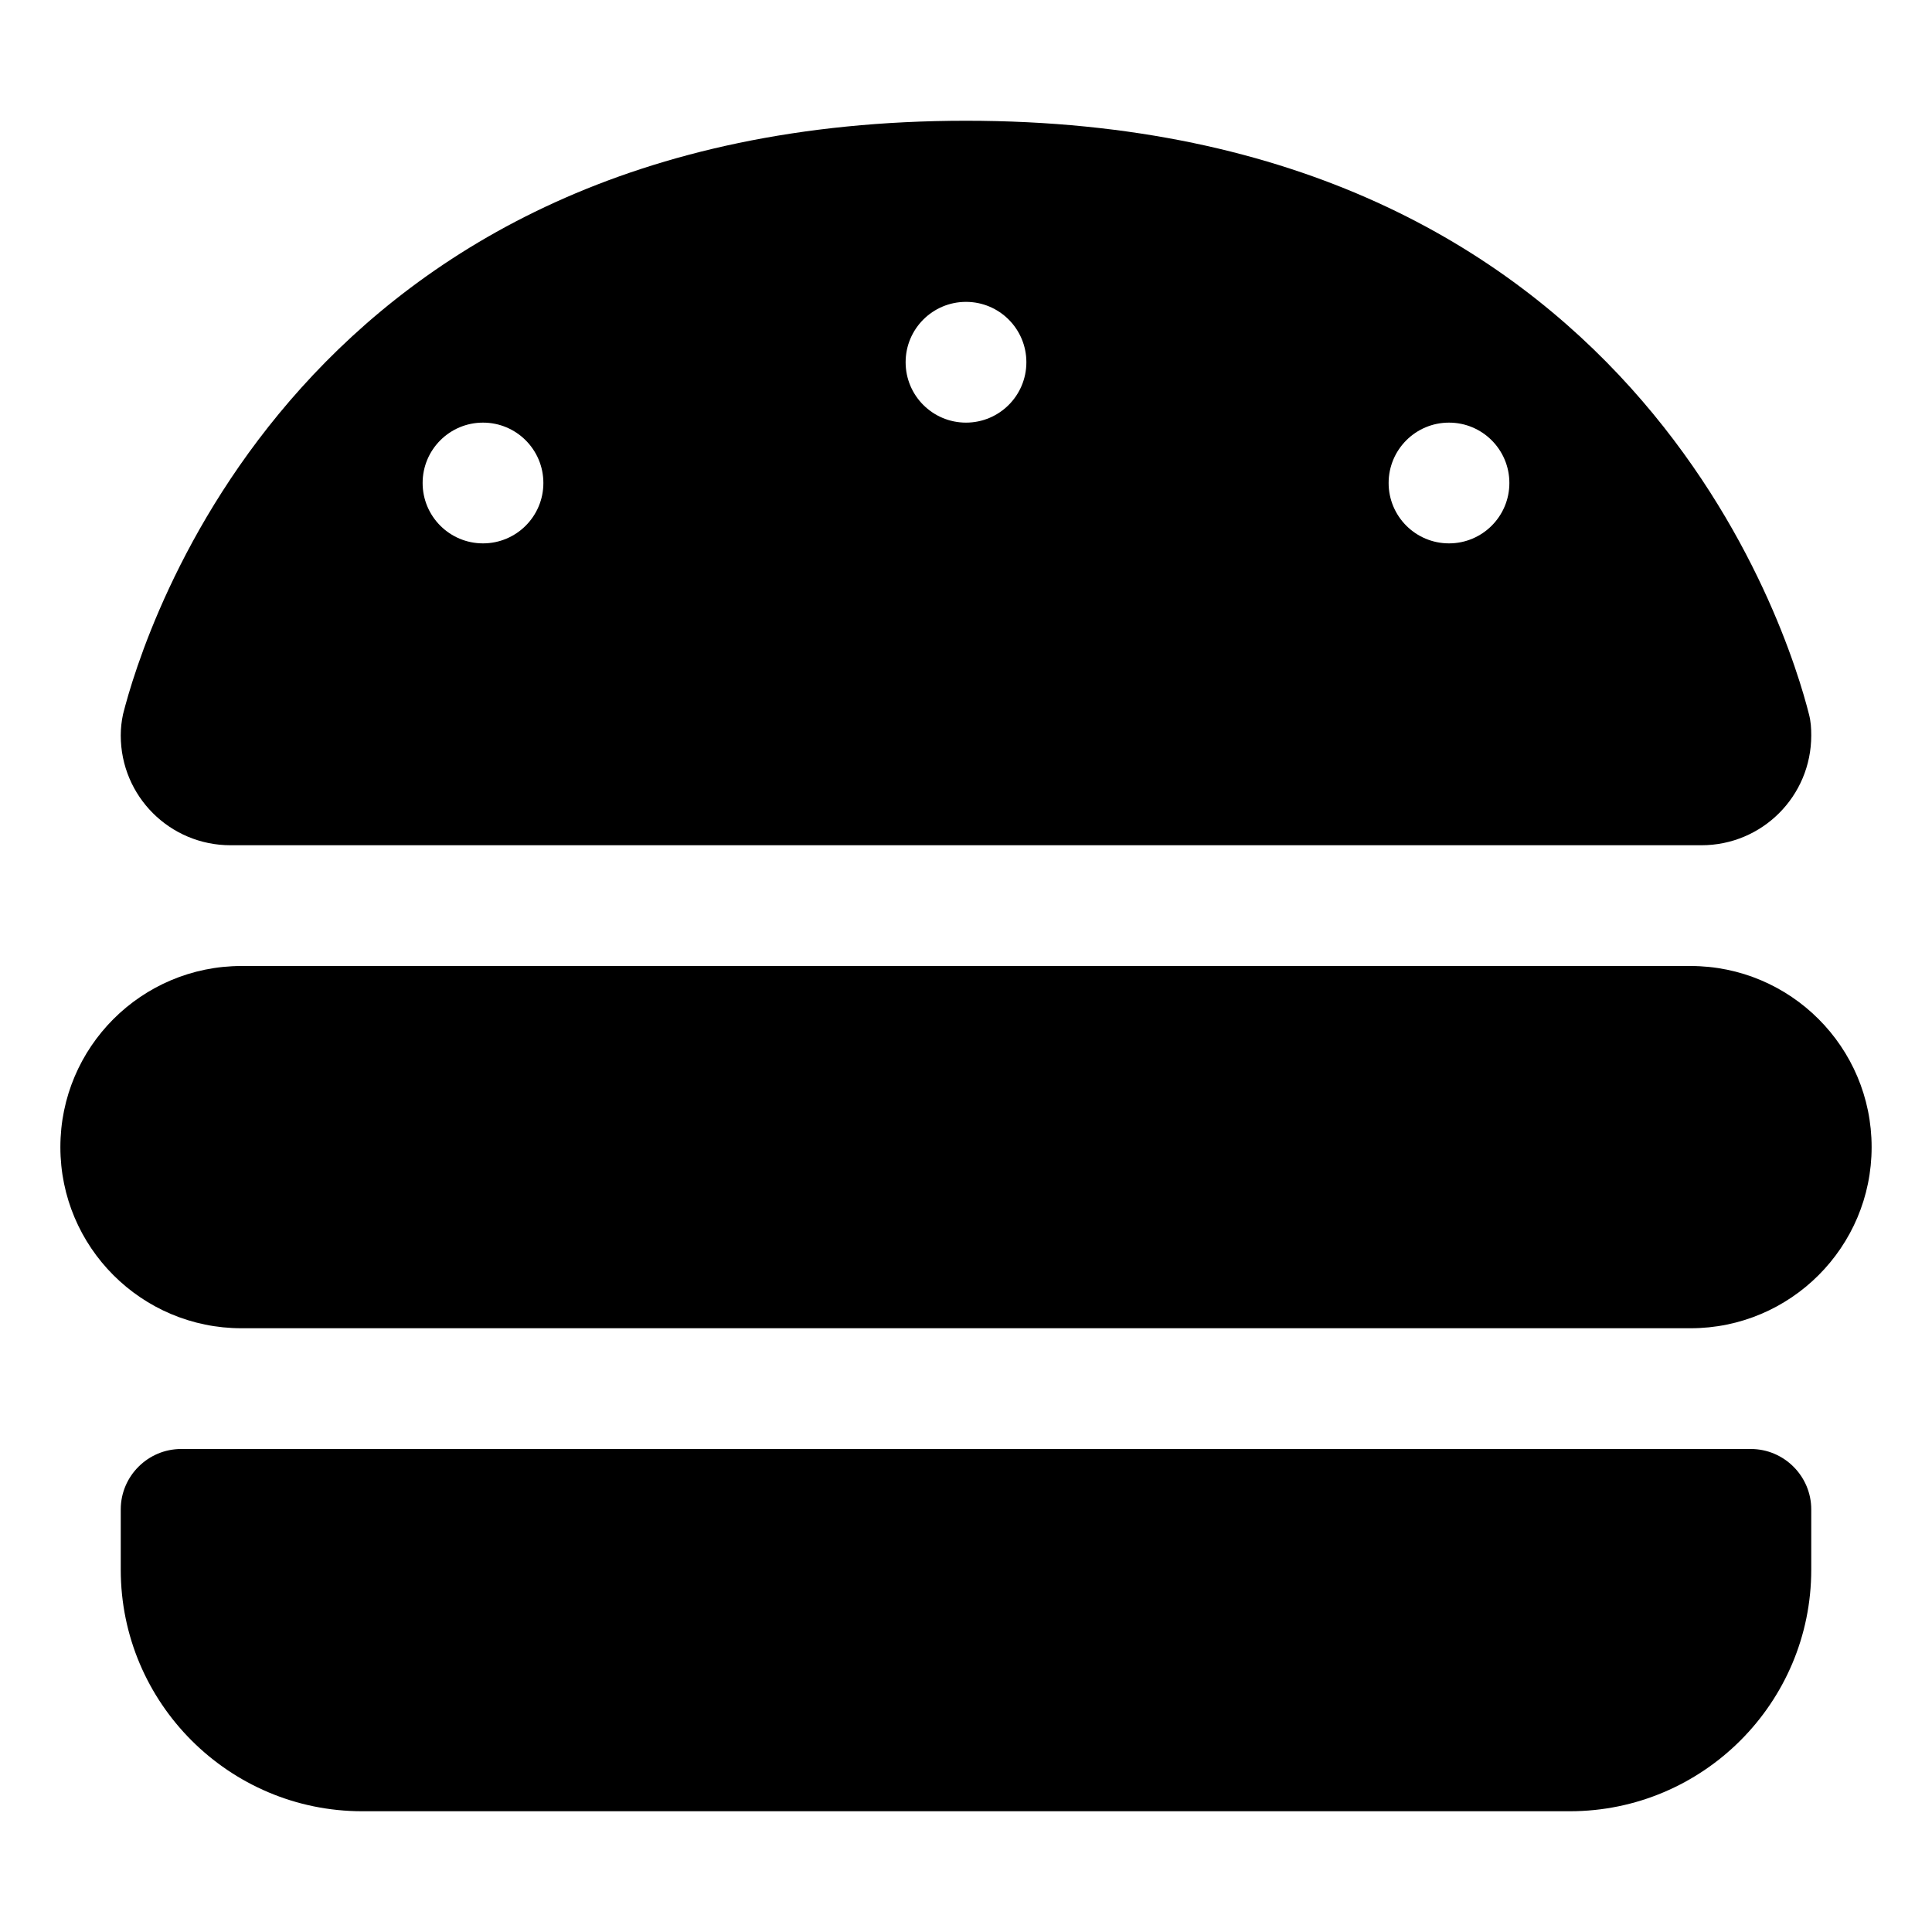
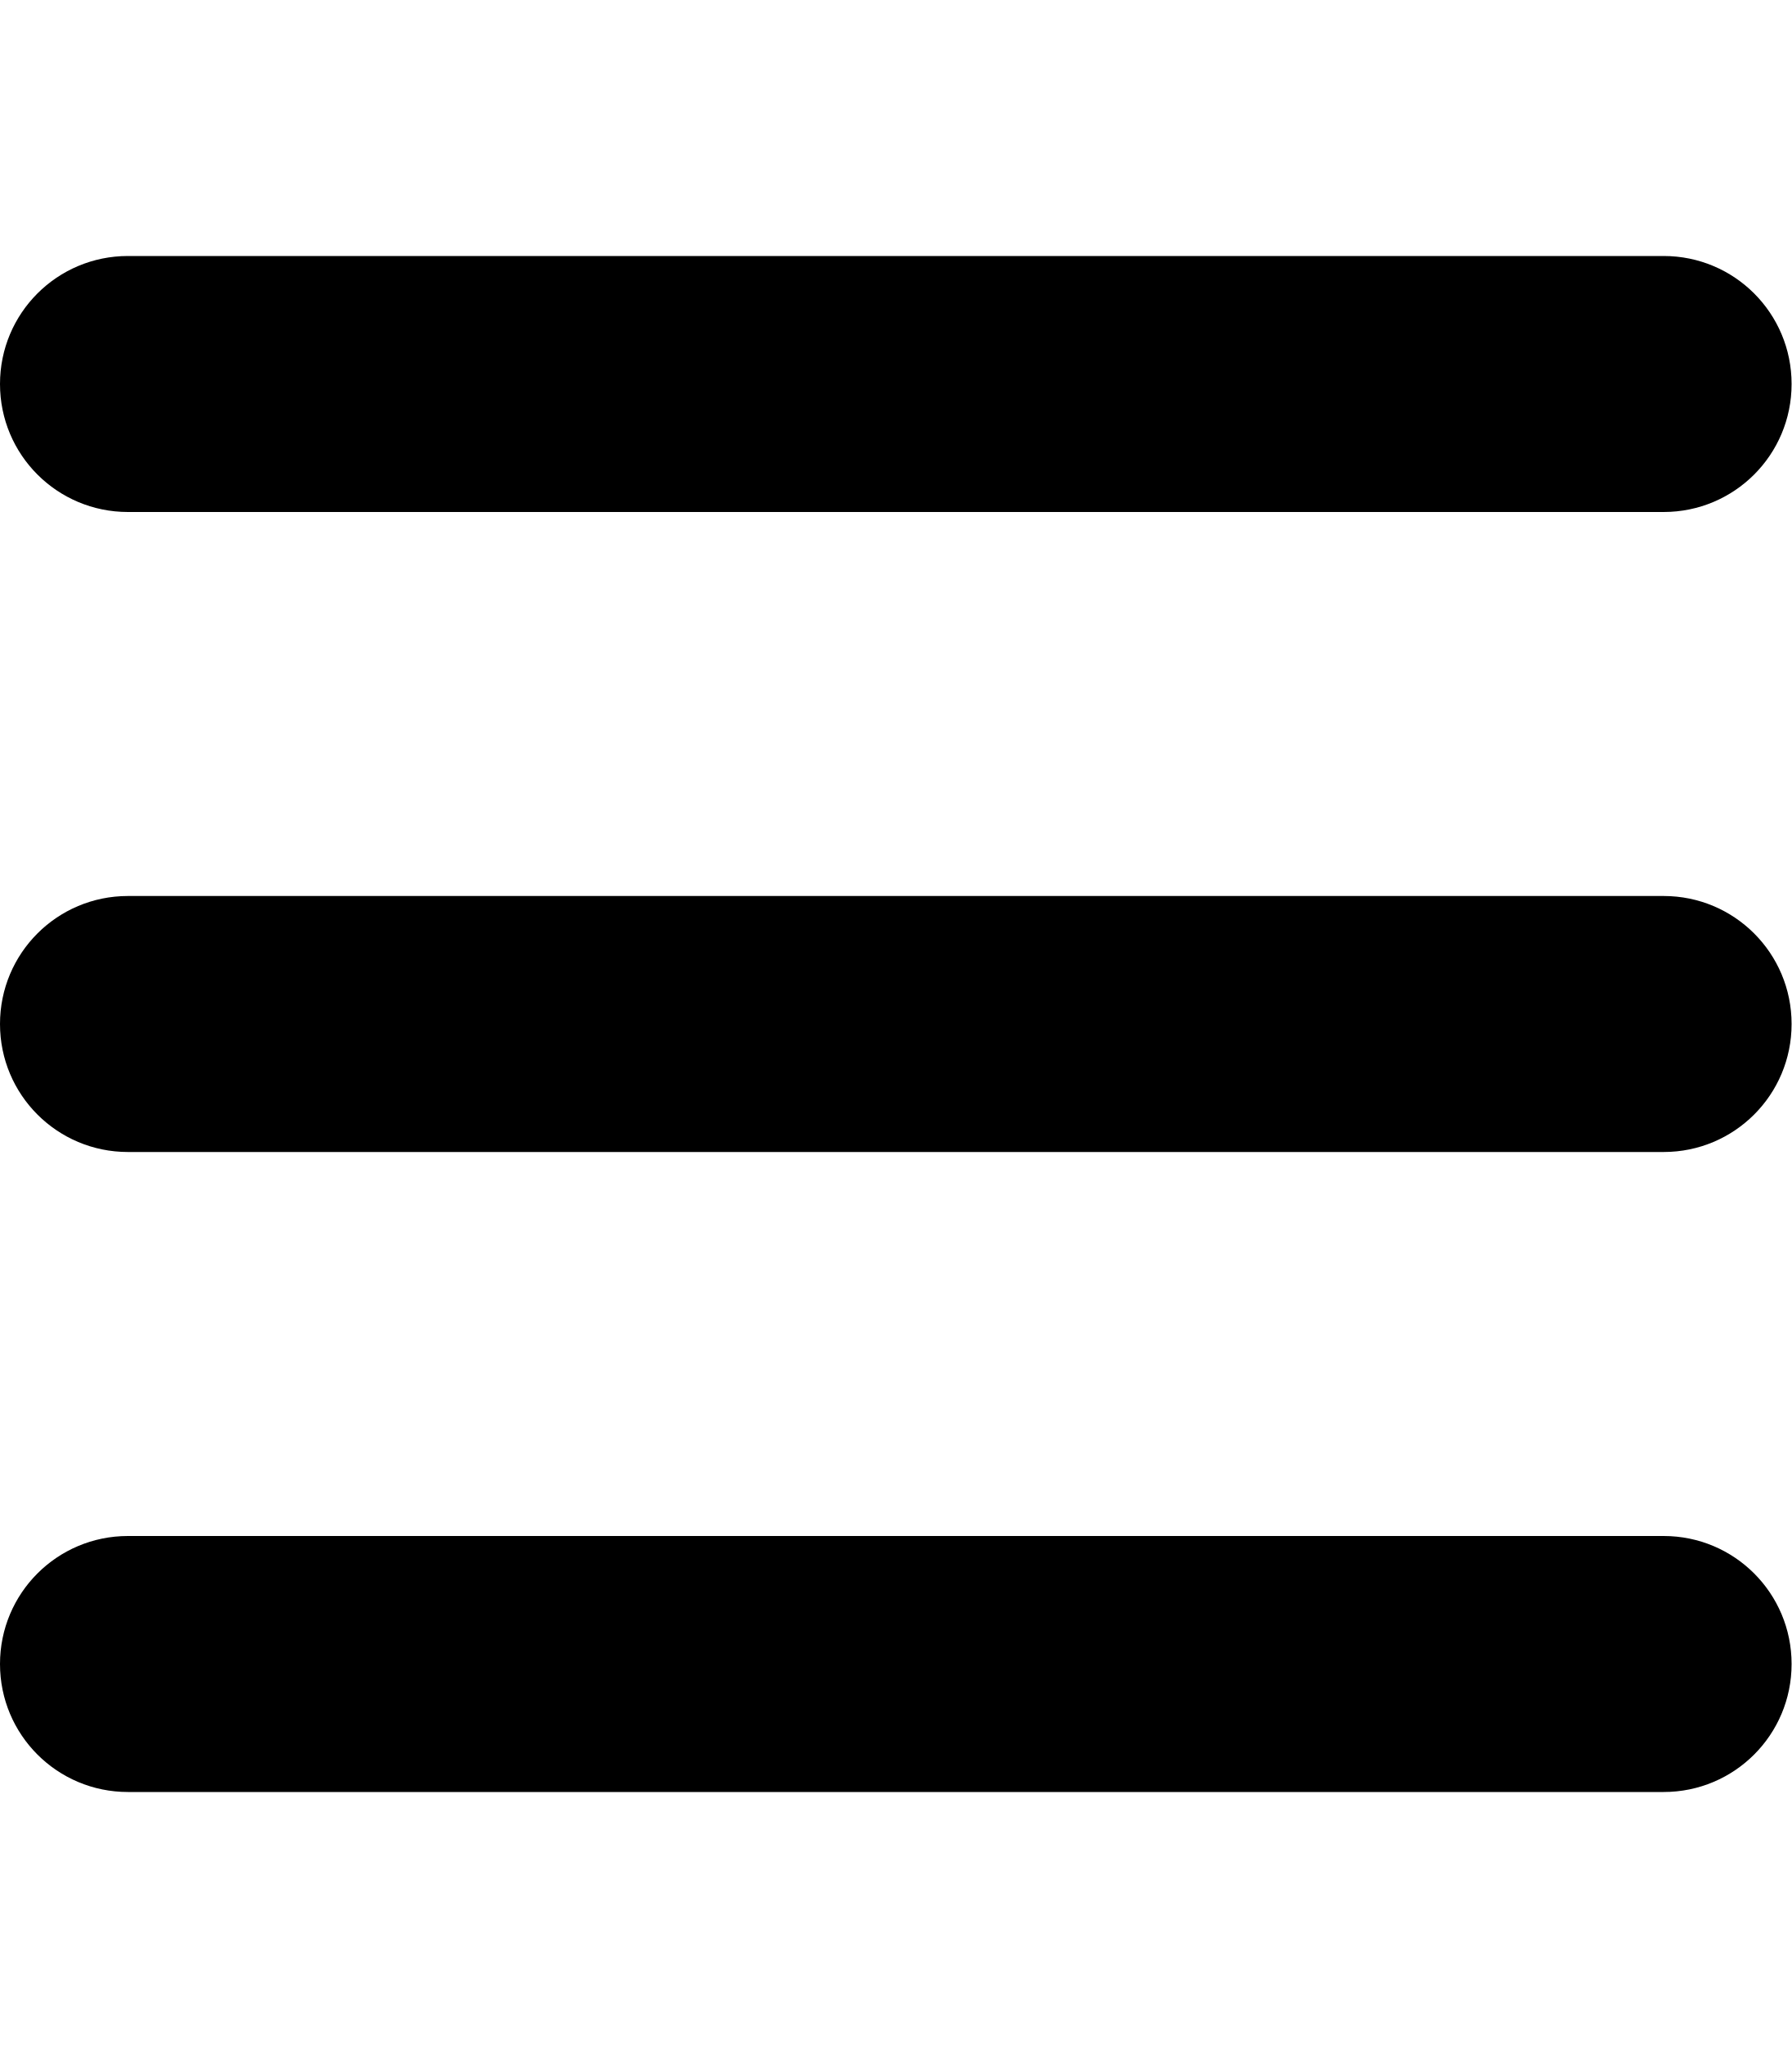
- <svg xmlns="http://www.w3.org/2000/svg" height="1em" viewBox="0 0 512 512">
-   <path d="M61.1 224C45 224 32 211 32 194.9c0-1.9 .2-3.7 .6-5.6C37.9 168.3 78.8 32 256 32s218.1 136.3 223.4 157.3c.5 1.9 .6 3.7 .6 5.6c0 16.1-13 29.1-29.1 29.1H61.1zM144 128a16 16 0 1 0 -32 0 16 16 0 1 0 32 0zm240 16a16 16 0 1 0 0-32 16 16 0 1 0 0 32zM272 96a16 16 0 1 0 -32 0 16 16 0 1 0 32 0zM16 304c0-26.5 21.5-48 48-48H448c26.5 0 48 21.5 48 48s-21.5 48-48 48H64c-26.5 0-48-21.5-48-48zm16 96c0-8.8 7.2-16 16-16H464c8.8 0 16 7.2 16 16v16c0 35.3-28.7 64-64 64H96c-35.3 0-64-28.7-64-64V400z" />
+ <svg xmlns="http://www.w3.org/2000/svg" height="1em" viewBox="0 0 448 512">
+   <path d="M0 96C0 78.3 14.3 64 32 64H416c17.7 0 32 14.3 32 32s-14.3 32-32 32H32C14.3 128 0 113.7 0 96zM0 256c0-17.7 14.3-32 32-32H416c17.7 0 32 14.3 32 32s-14.3 32-32 32H32c-17.7 0-32-14.3-32-32zM448 416c0 17.7-14.3 32-32 32H32c-17.7 0-32-14.3-32-32s14.3-32 32-32H416c17.7 0 32 14.3 32 32z" />
</svg>
